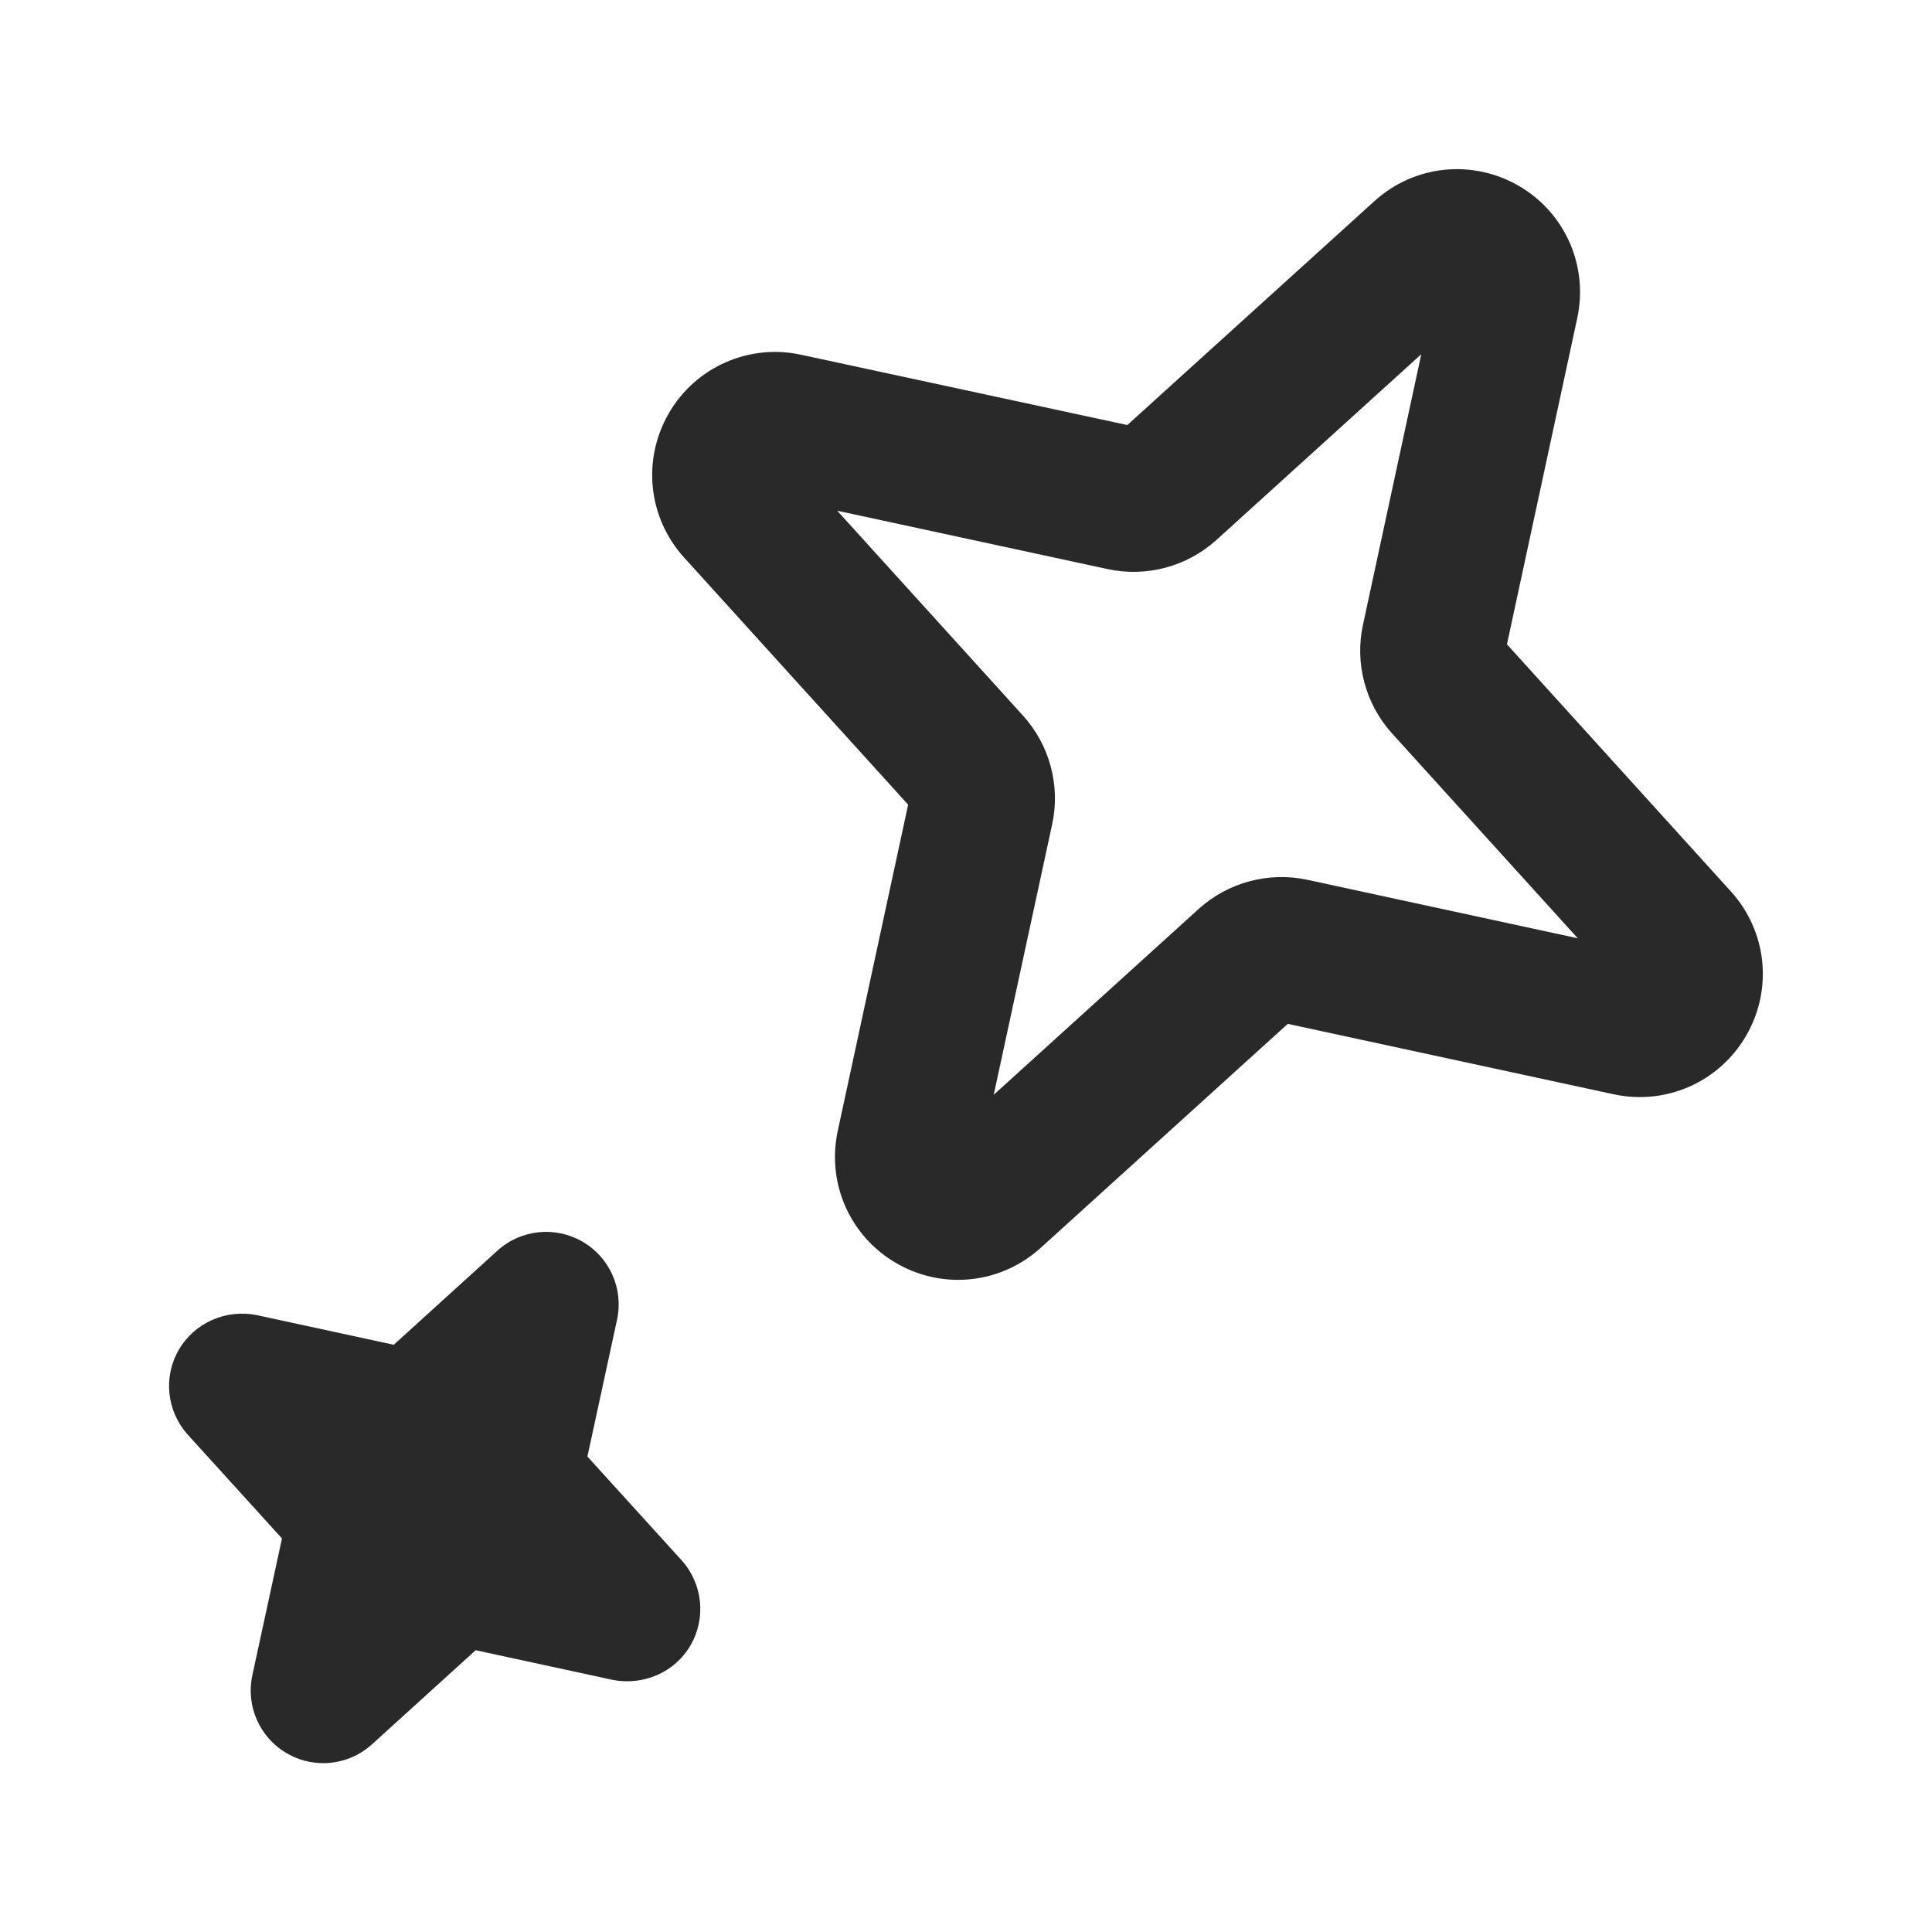
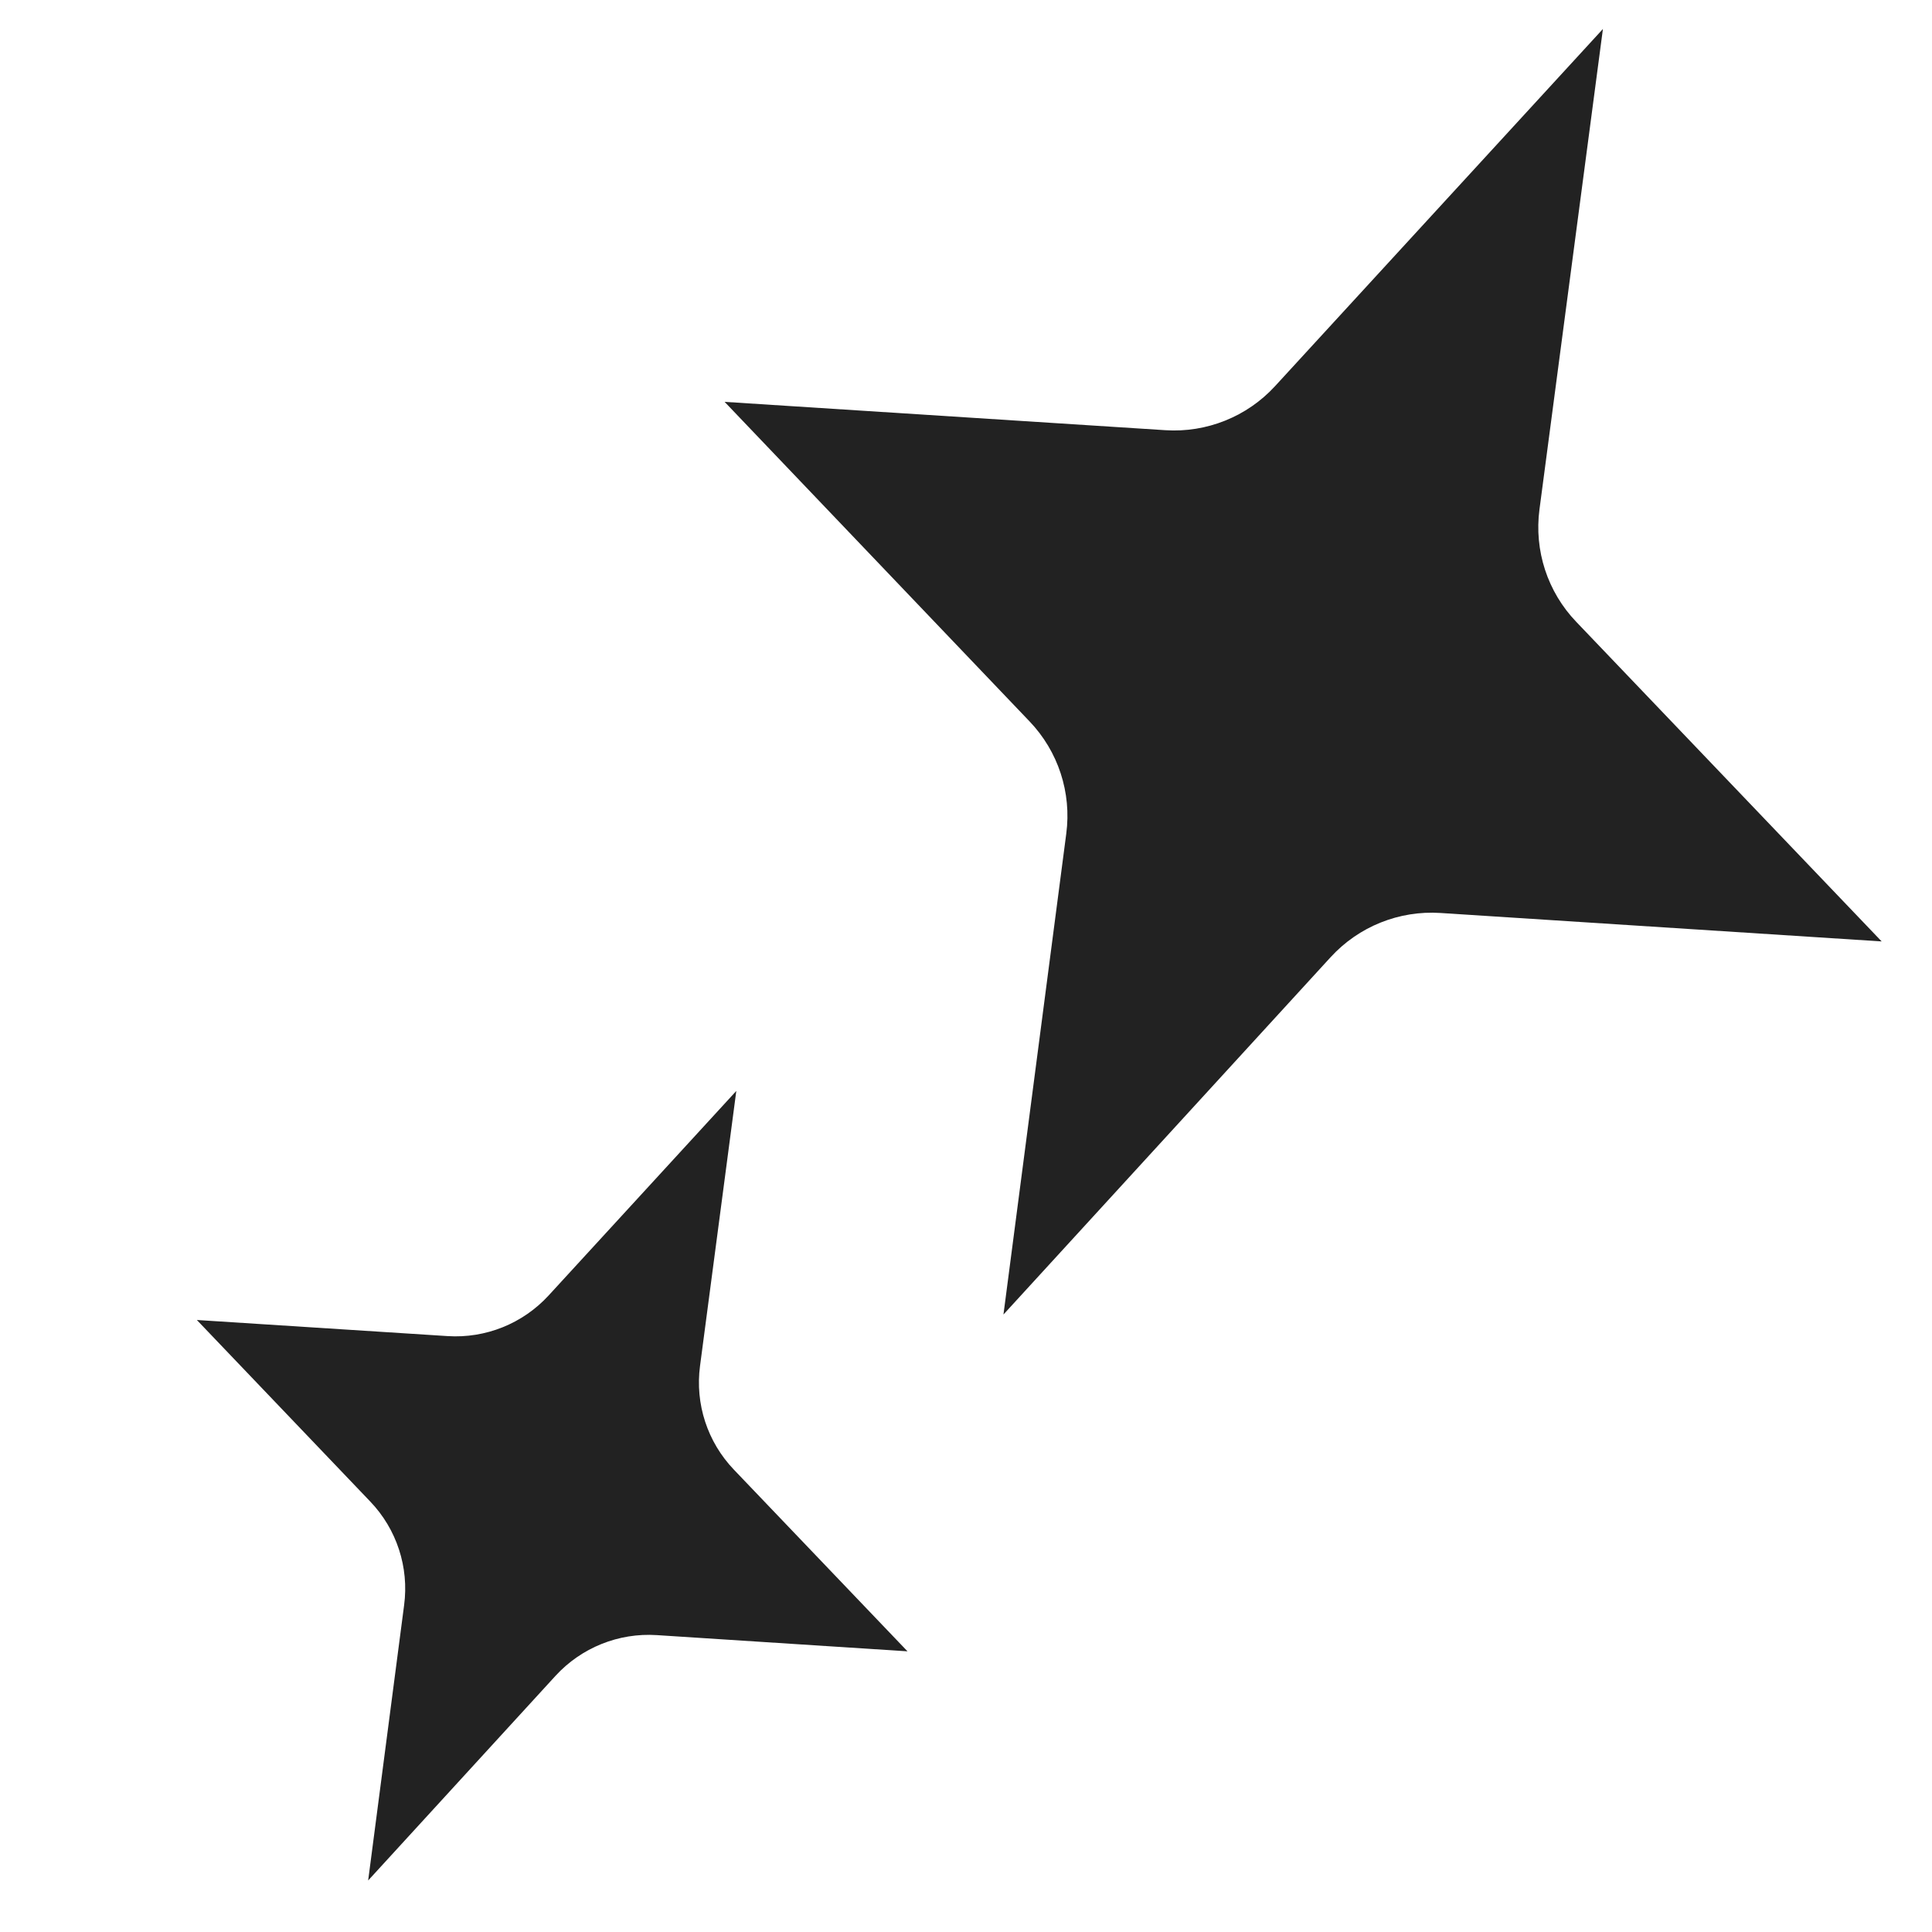
- <svg xmlns="http://www.w3.org/2000/svg" width="20" height="20" viewBox="0 0 20 20" fill="none">
-   <g id="Frame">
-     <path id="iconPrimary" d="M9.918 13.249C9.699 13.249 9.479 13.192 9.28 13.077C8.798 12.799 8.555 12.247 8.673 11.704L9.401 8.33L7.082 5.772C6.709 5.36 6.645 4.761 6.923 4.279C7.201 3.797 7.758 3.554 8.296 3.673L11.67 4.4L14.228 2.082C14.641 1.707 15.241 1.646 15.721 1.923C16.202 2.201 16.445 2.753 16.327 3.296L15.6 6.67L17.918 9.228C18.291 9.639 18.355 10.238 18.077 10.72C17.799 11.2 17.249 11.445 16.705 11.328L13.331 10.599L10.773 12.918C10.531 13.137 10.226 13.249 9.918 13.249ZM10.892 8.533L10.287 11.333L12.409 9.409C12.712 9.135 13.13 9.022 13.531 9.107L16.333 9.713L14.409 7.591C14.134 7.286 14.022 6.865 14.11 6.465L14.713 3.667L12.591 5.591C12.286 5.866 11.866 5.978 11.465 5.891L8.667 5.287L10.591 7.409C10.866 7.713 10.979 8.133 10.892 8.533Z" fill="#292929" />
-     <path id="iconPrimary_2" d="M3.346 18.252C3.217 18.252 3.088 18.219 2.971 18.151C2.688 17.988 2.544 17.662 2.612 17.344L2.919 15.926L1.944 14.852C1.726 14.61 1.687 14.255 1.851 13.973C2.014 13.691 2.342 13.55 2.658 13.614L4.076 13.921L5.15 12.946C5.393 12.727 5.746 12.69 6.029 12.853C6.312 13.016 6.456 13.342 6.388 13.66L6.081 15.078L7.056 16.152C7.274 16.394 7.312 16.749 7.149 17.031C6.986 17.314 6.657 17.452 6.342 17.39L4.924 17.083L3.85 18.058C3.708 18.186 3.527 18.252 3.346 18.252Z" fill="#292929" />
-   </g>
+ <svg xmlns="http://www.w3.org/2000/svg" width="18" height="18" viewBox="0 0 18 18" fill="none">
+   <path fill-rule="evenodd" clip-rule="evenodd" d="M14.934 0.27L14.343 4.745C14.292 5.129 14.418 5.515 14.686 5.794L17.531 8.771L13.421 8.506C13.035 8.481 12.659 8.632 12.397 8.918L9.349 12.247L9.934 7.768C9.985 7.385 9.859 7 9.592 6.721L6.751 3.744L10.857 4.008C11.242 4.033 11.618 3.882 11.879 3.598L14.934 0.27Z" fill="#222222" />
+   <path fill-rule="evenodd" clip-rule="evenodd" d="M6.86 10.164L6.522 12.726C6.475 13.08 6.591 13.435 6.838 13.693L8.455 15.385L6.119 15.234C5.763 15.211 5.416 15.351 5.175 15.614L3.43 17.52L3.765 14.955C3.812 14.602 3.696 14.247 3.45 13.99L1.834 12.298L4.169 12.448C4.524 12.471 4.87 12.332 5.111 12.07L6.86 10.164Z" fill="#222222" />
</svg>
